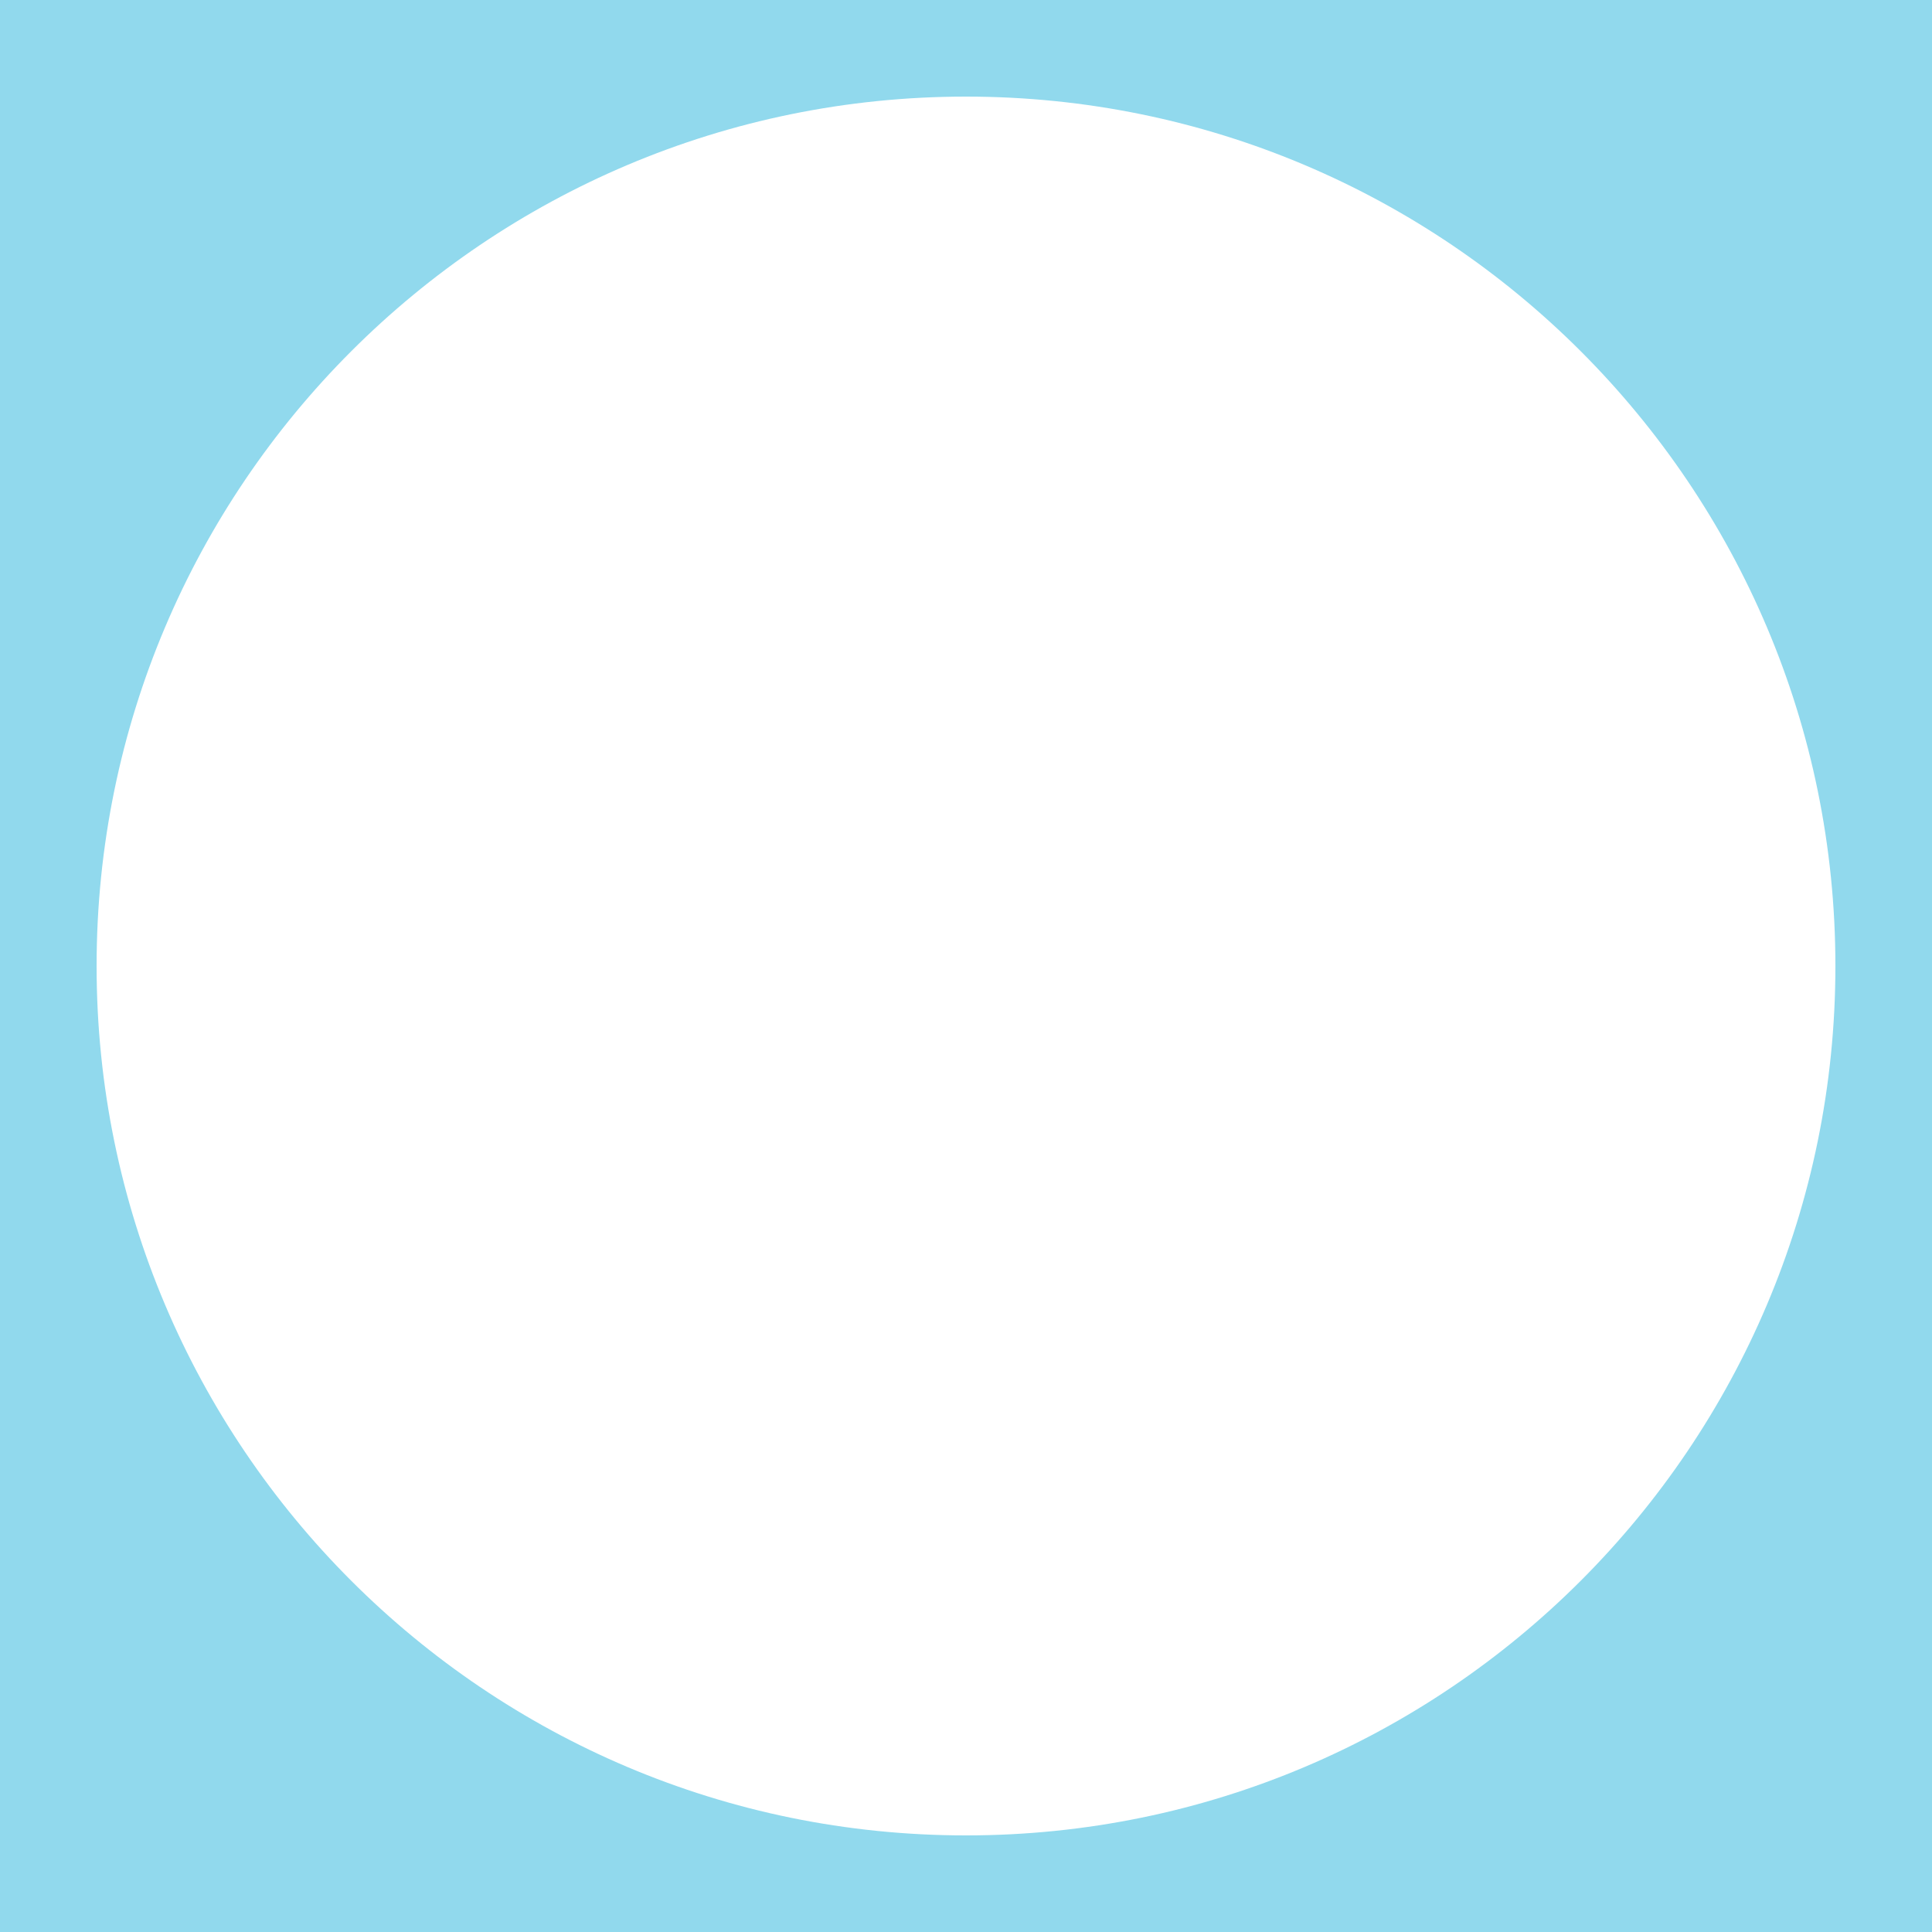
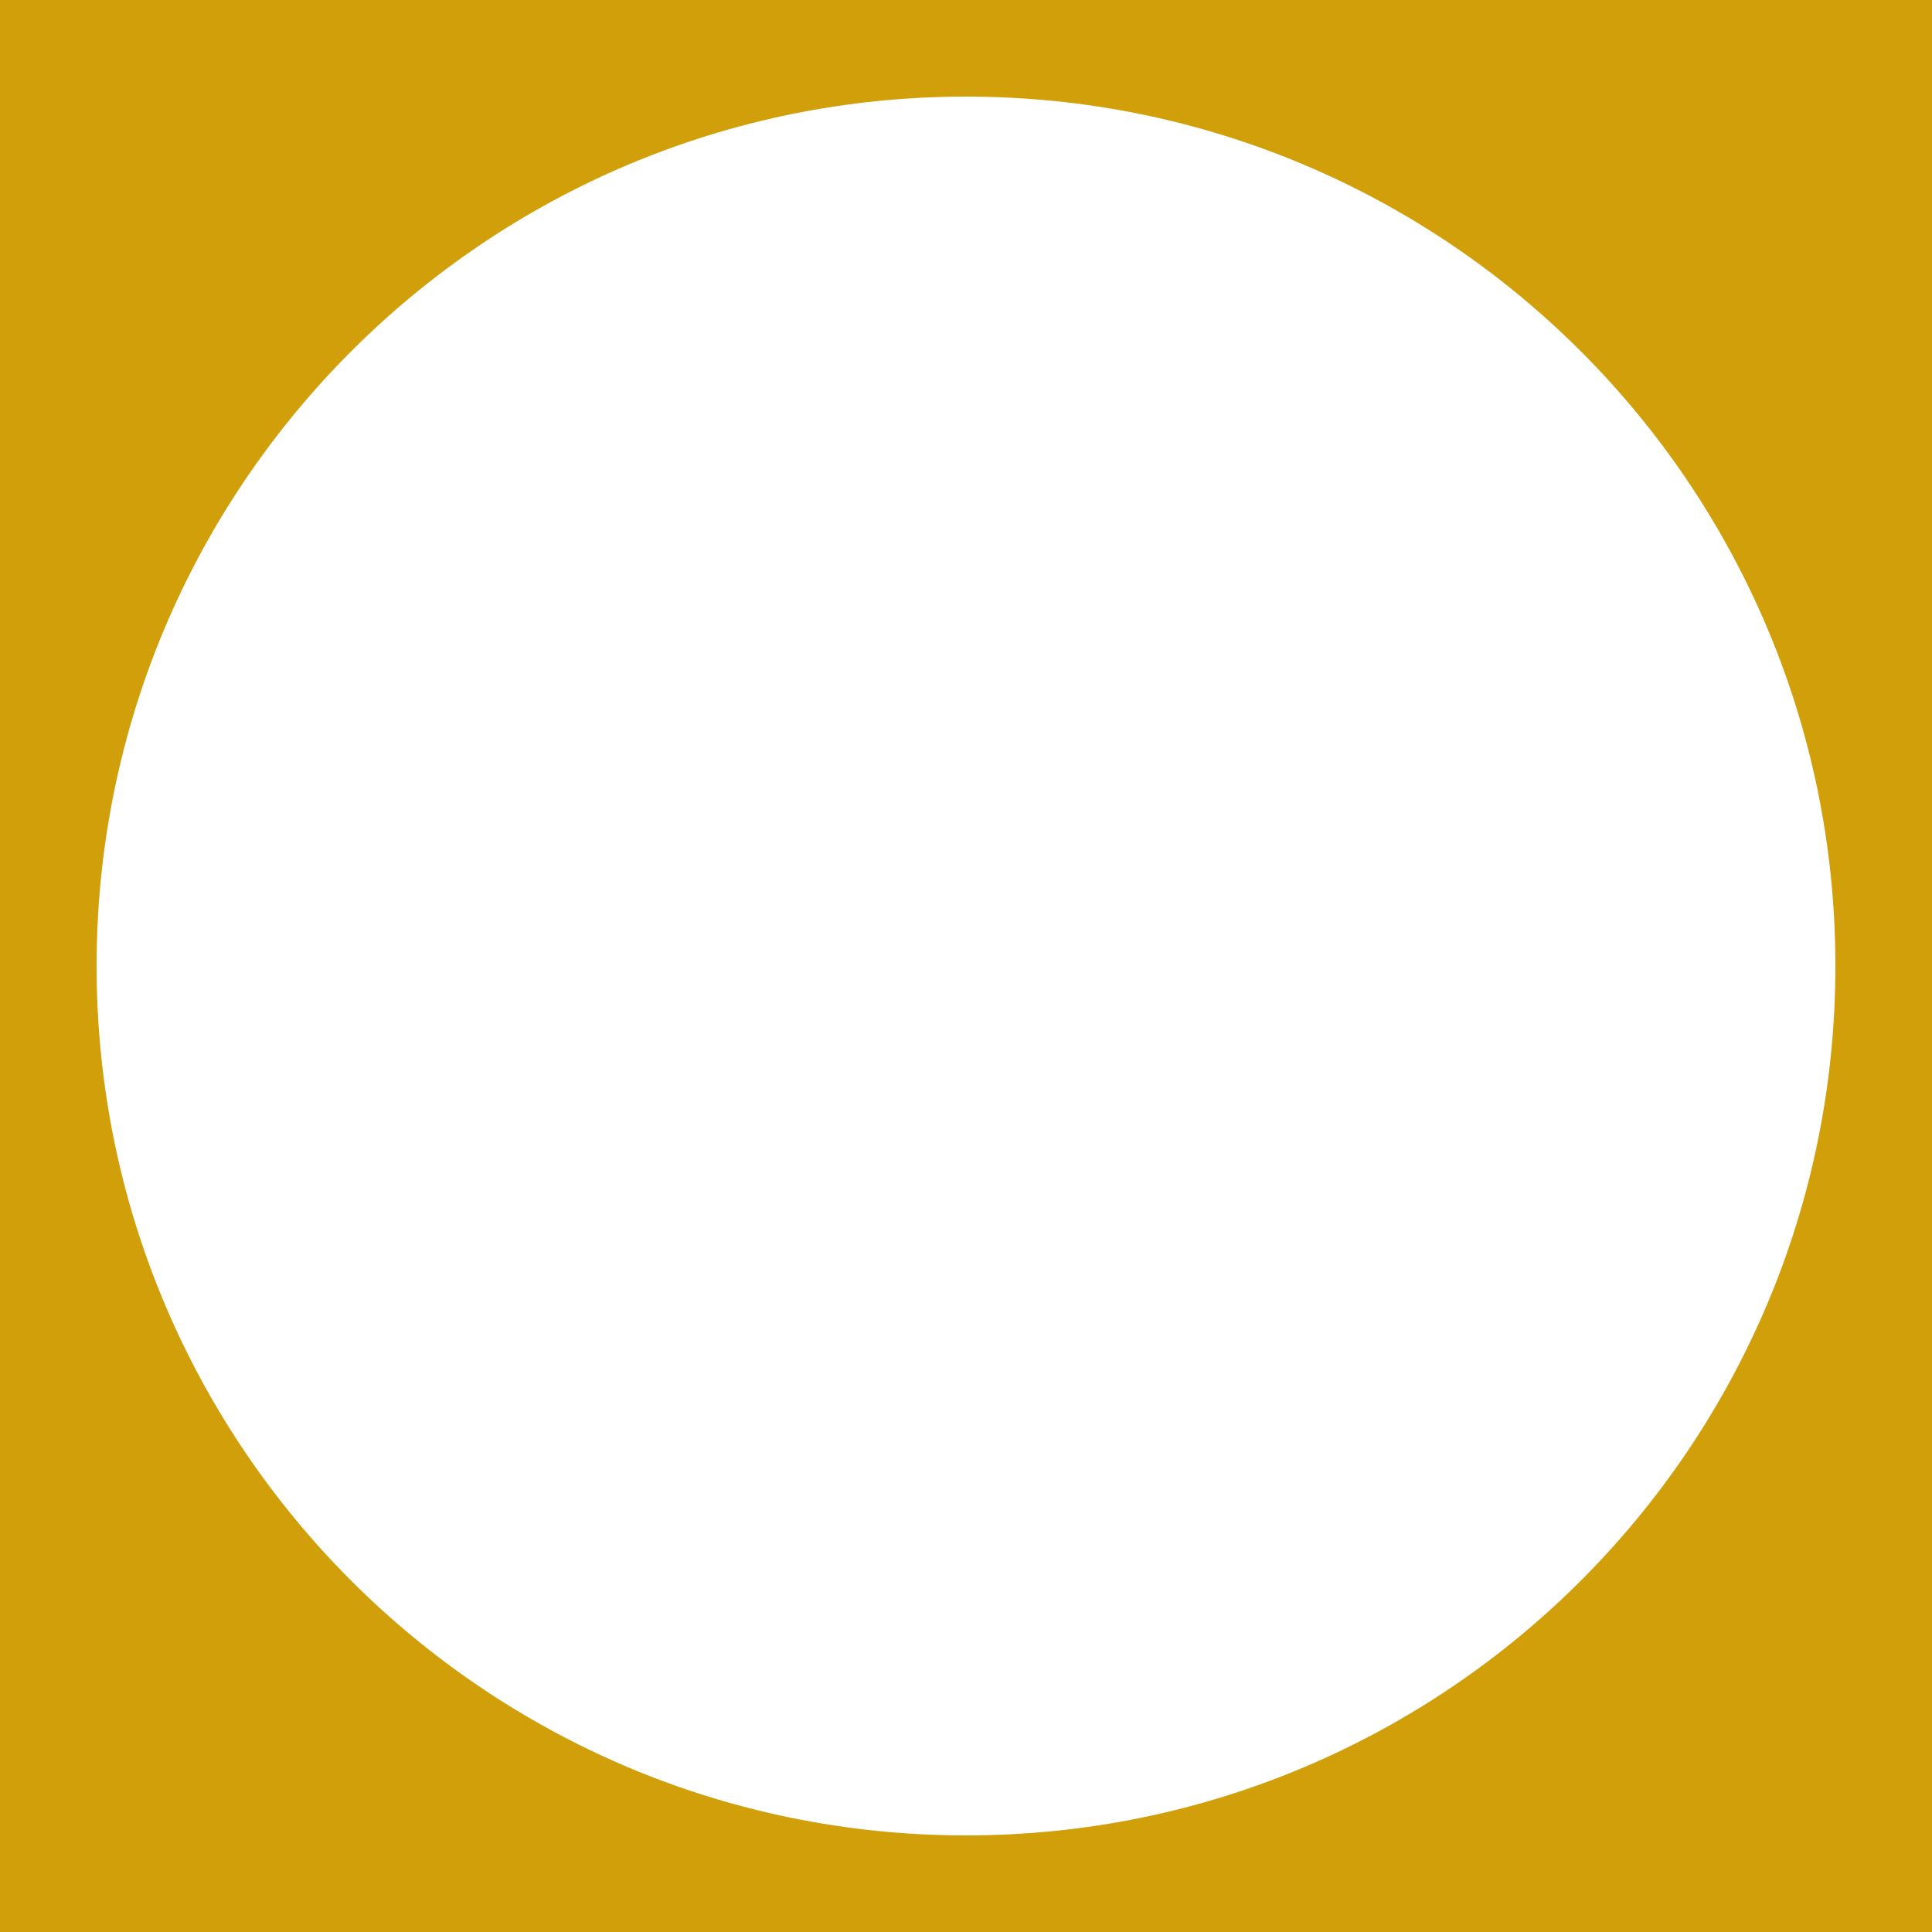
<svg xmlns="http://www.w3.org/2000/svg" width="20mm" height="20mm" viewBox="0 0 20 20" version="1.1" id="svg1">
  <defs id="defs1" />
  <g id="layer1">
-     <path id="rect1" style="fill:#91d9ed;fill-opacity:1;stroke:none;stroke-width:0.55;stroke-linecap:round;stroke-linejoin:bevel" d="M 0,0 V 20 H 20 V 0 Z M 10,1 A 9,9 0 0 1 19,10 9,9 0 0 1 10,19 9,9 0 0 1 1,10 9,9 0 0 1 10,1 Z" />
+     <path id="rect1" style="fill:#D09F09;fill-opacity:1;stroke:none;stroke-width:0.55;stroke-linecap:round;stroke-linejoin:bevel" d="M 0,0 V 20 H 20 V 0 Z M 10,1 A 9,9 0 0 1 19,10 9,9 0 0 1 10,19 9,9 0 0 1 1,10 9,9 0 0 1 10,1 Z" />
  </g>
</svg>
